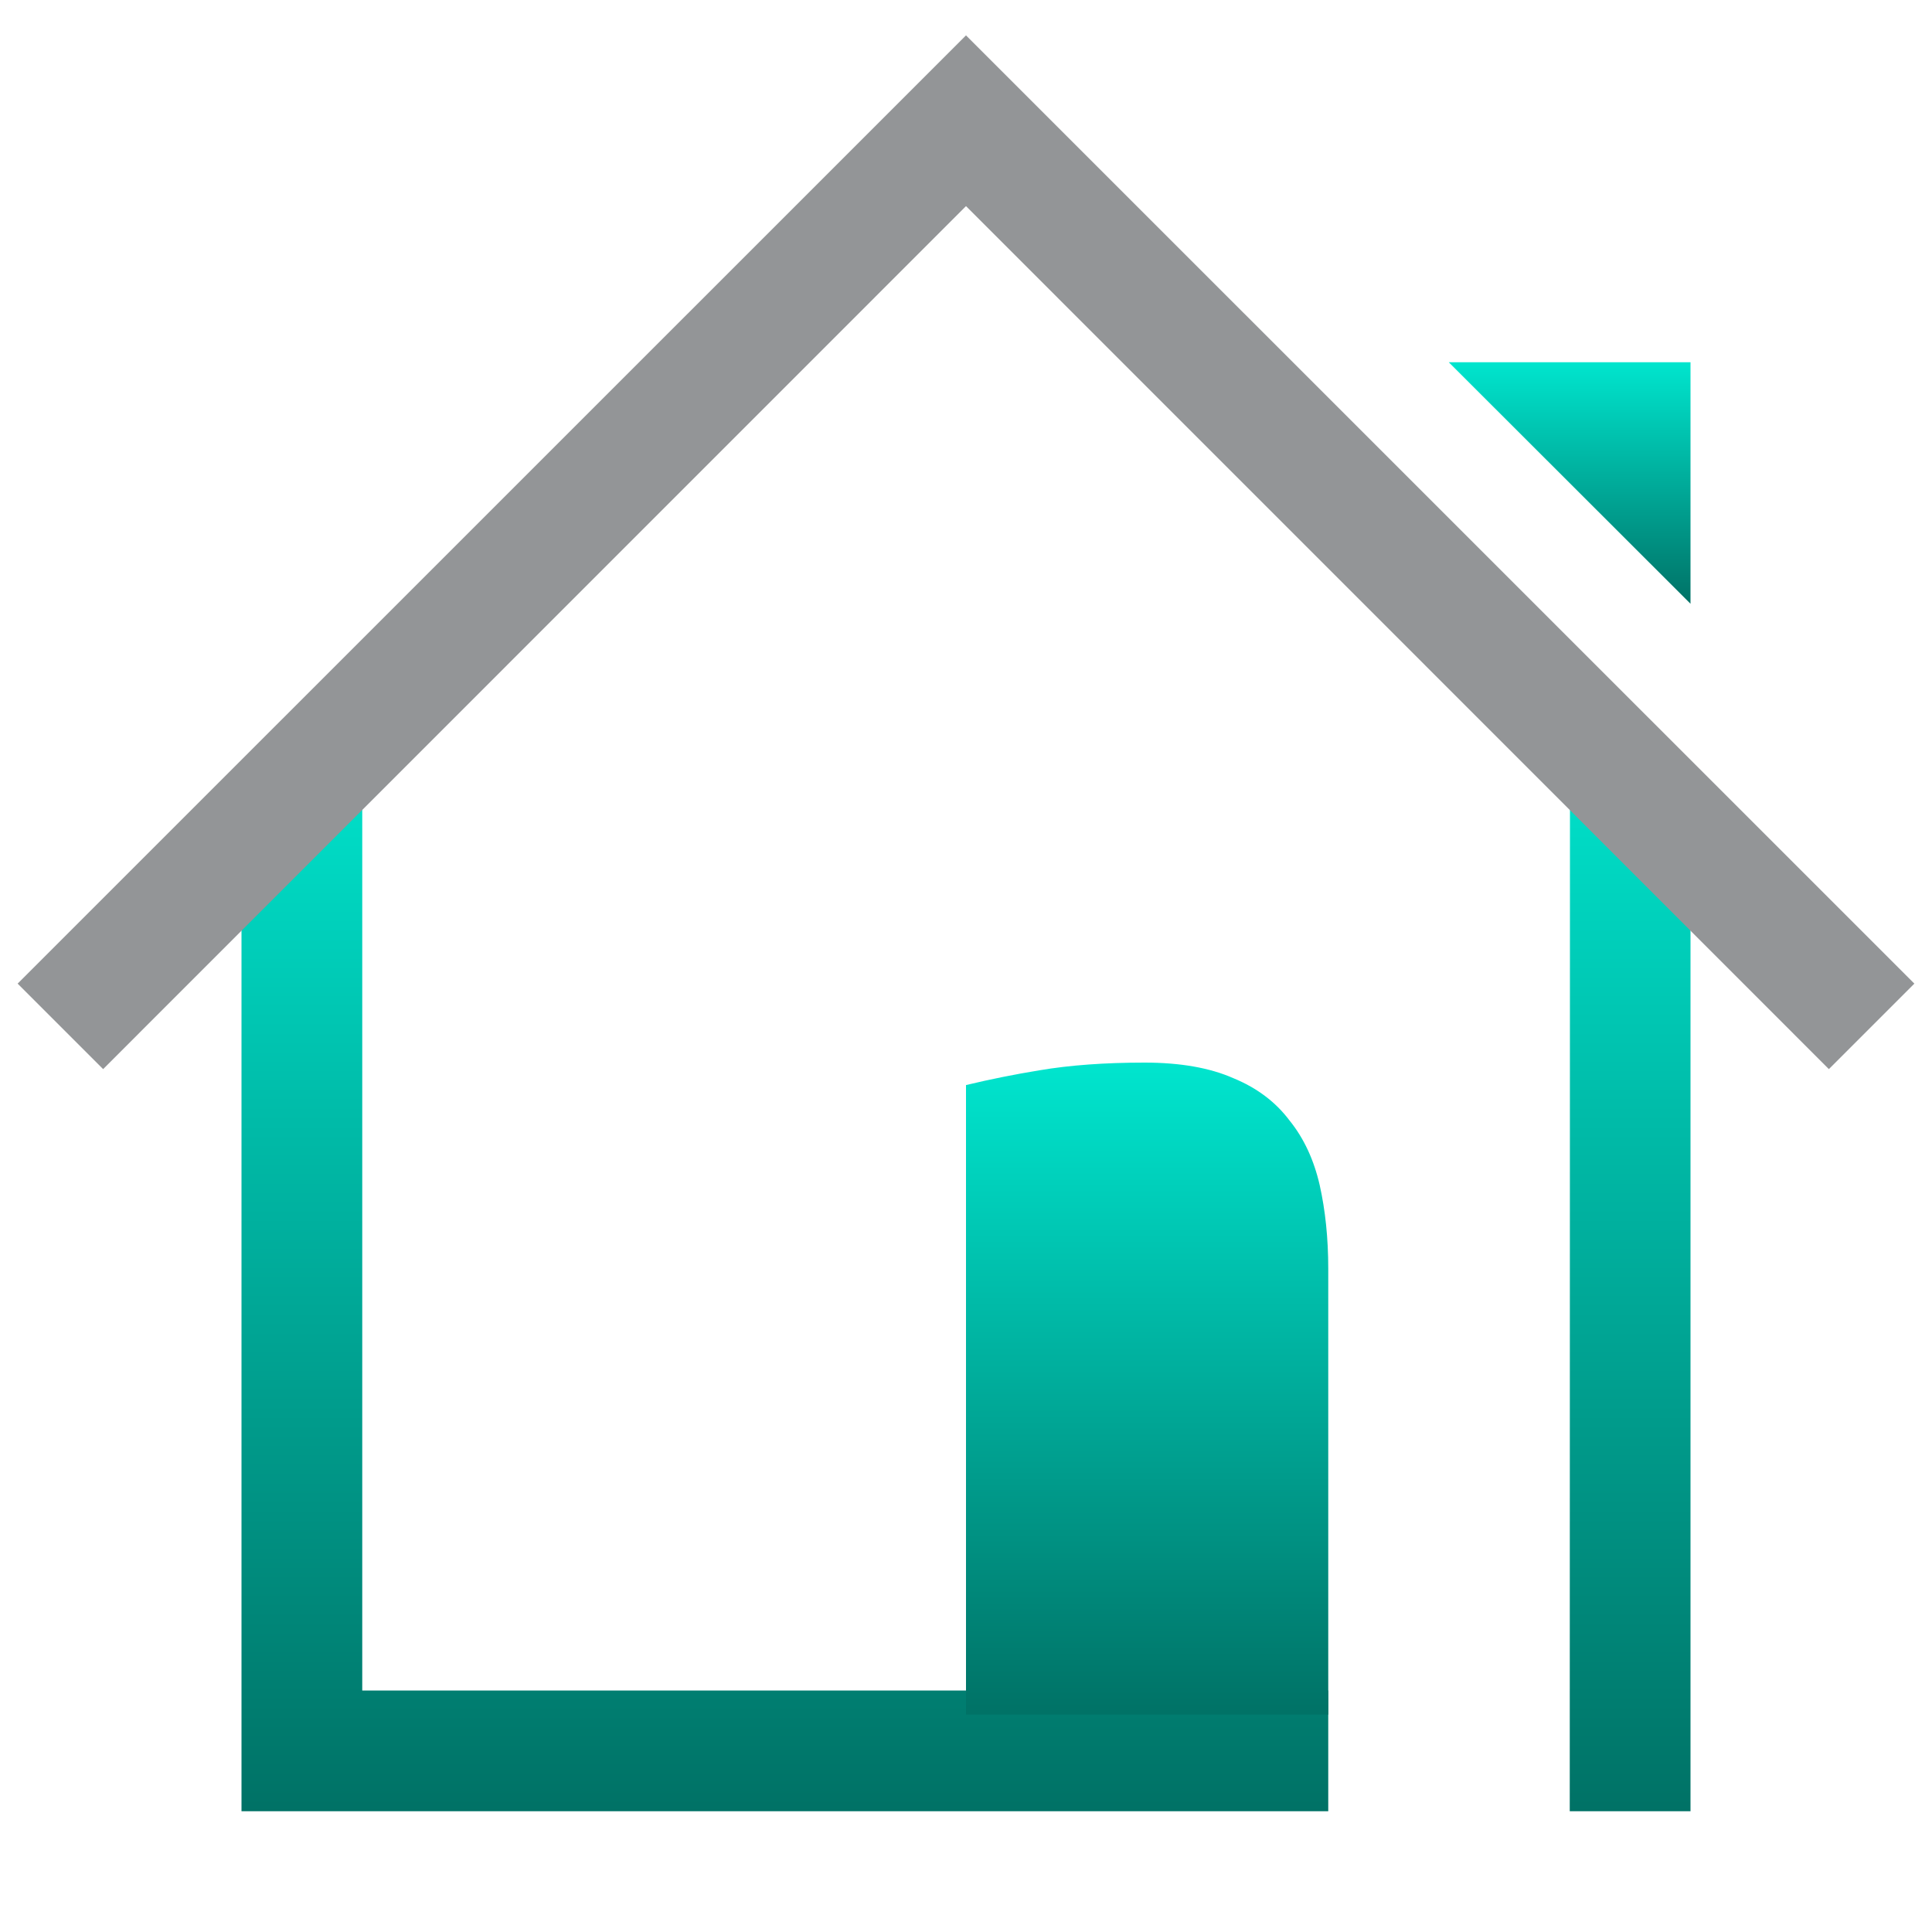
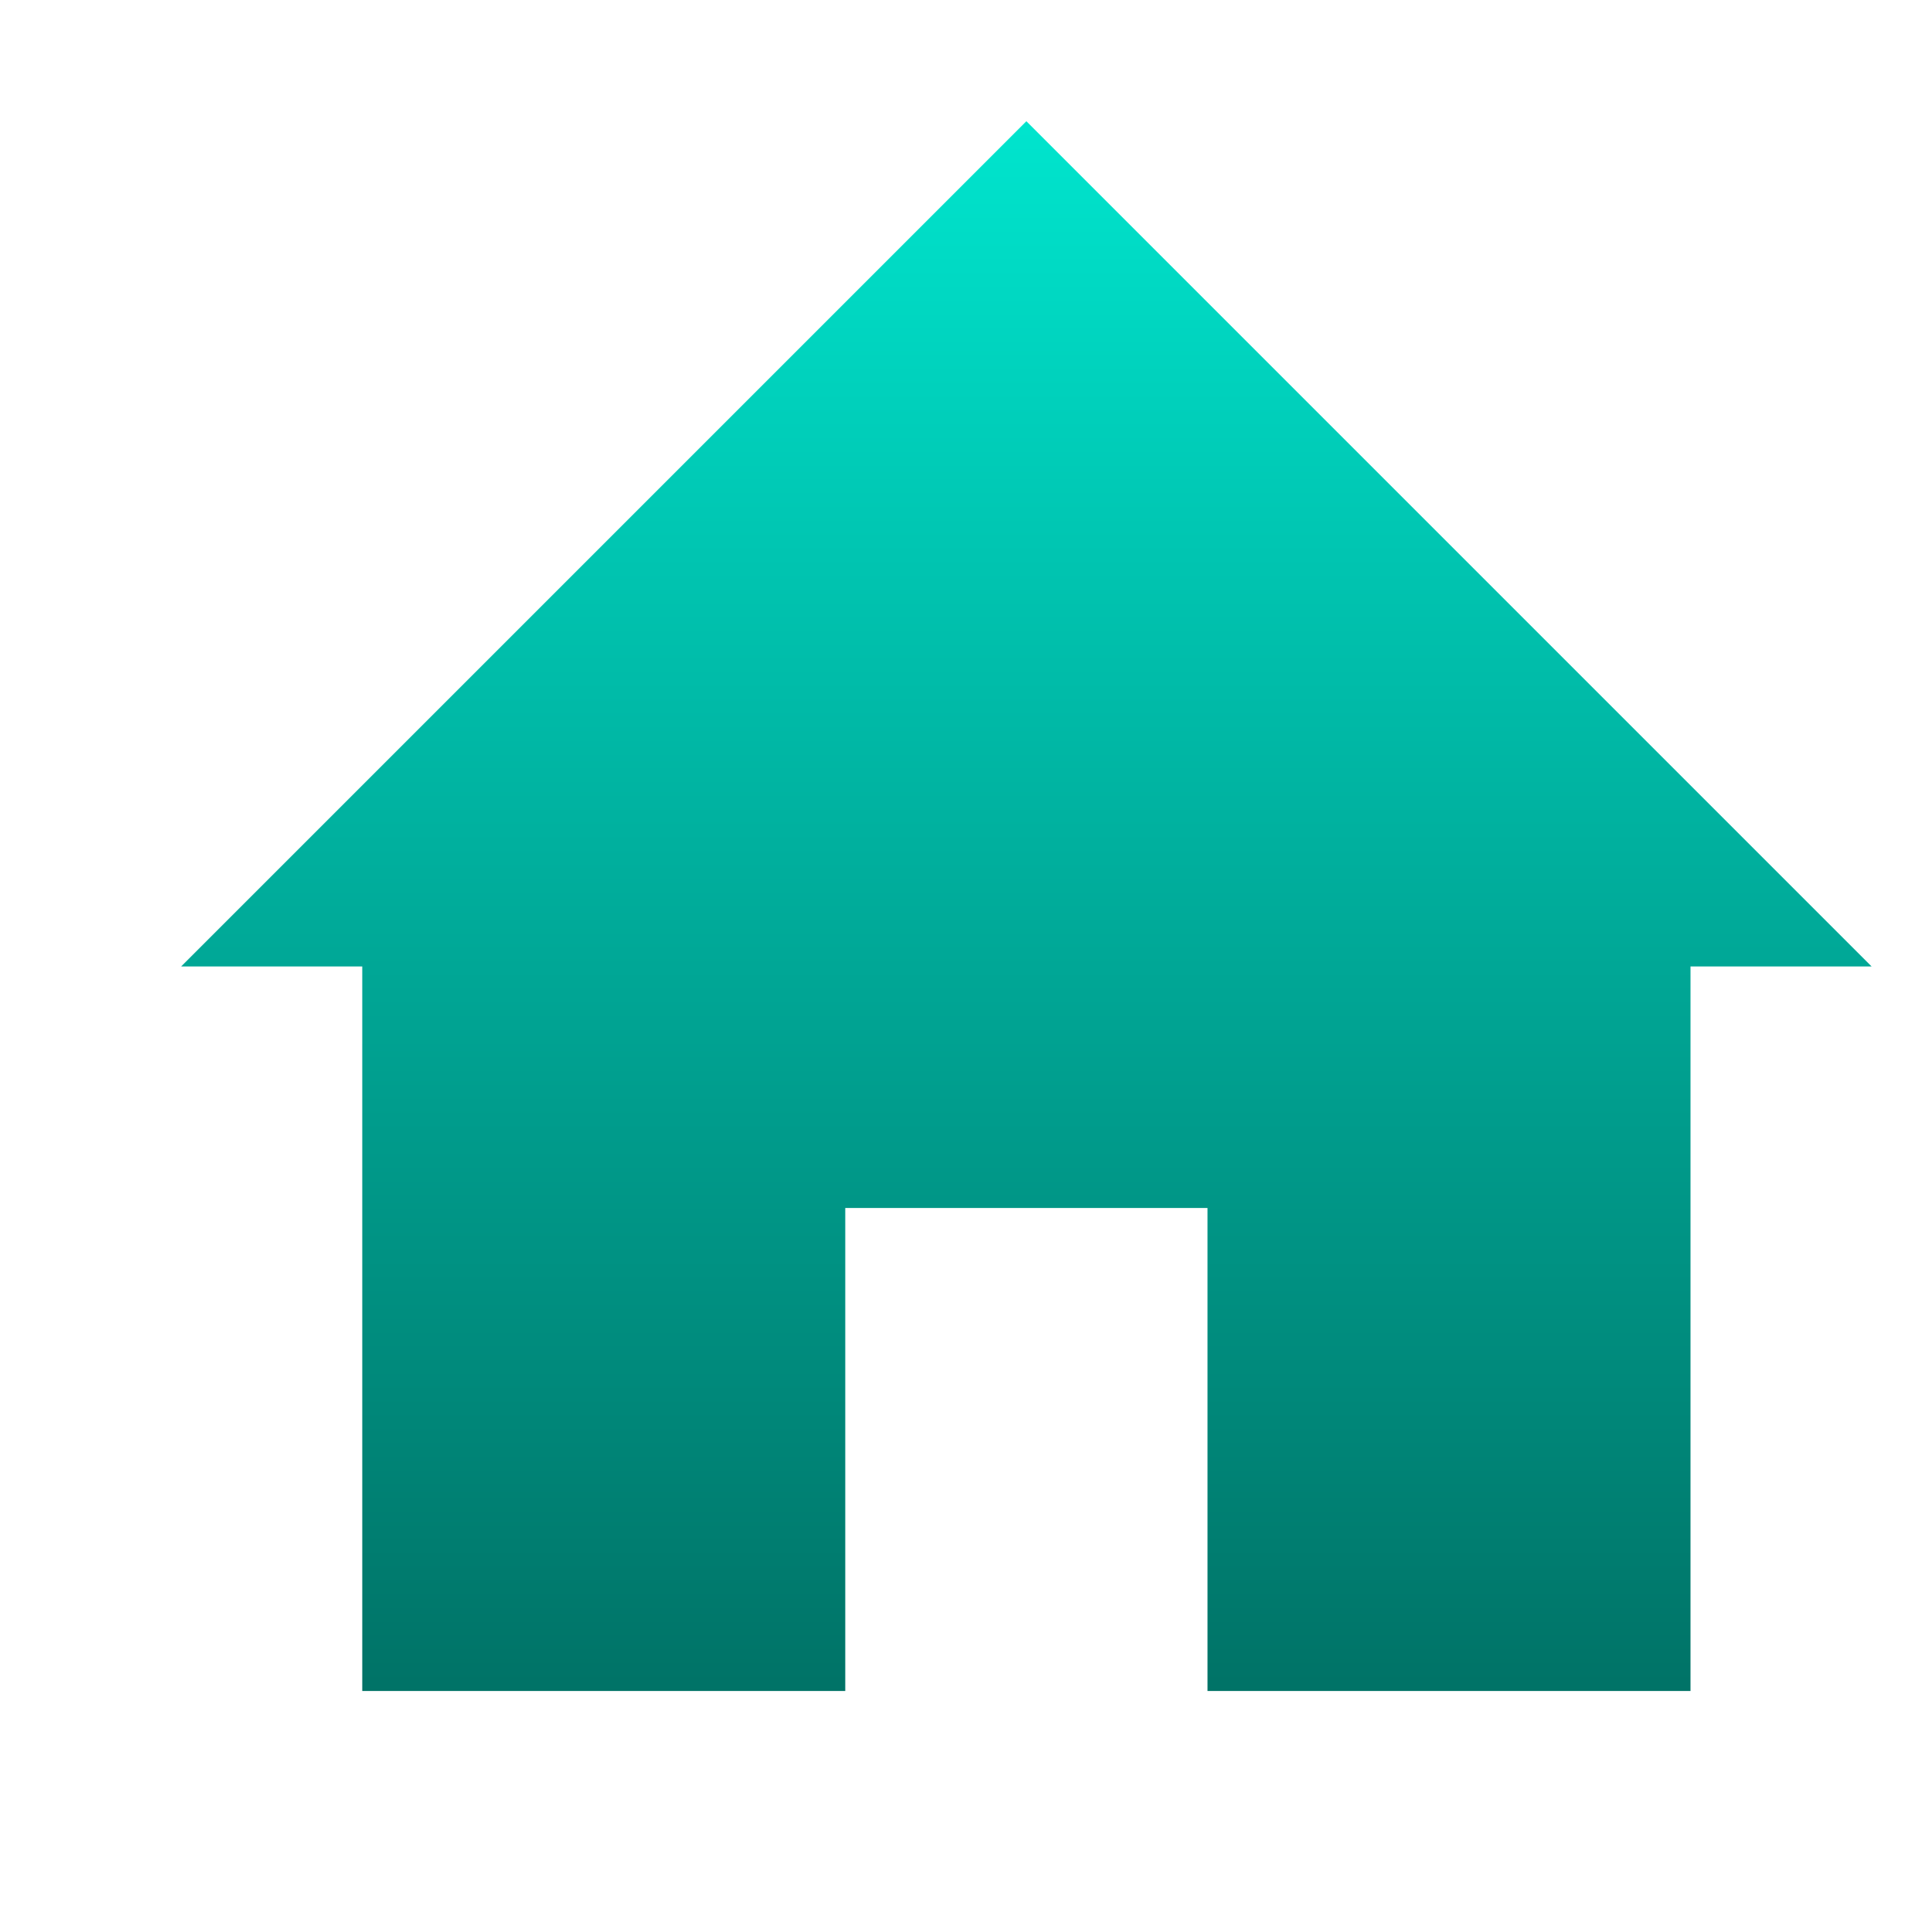
<svg xmlns="http://www.w3.org/2000/svg" width="16" height="16" version="1.1">
  <defs>
    <style id="current-color-scheme" type="text/css">
   .ColorScheme-Text { color: #939597; } .ColorScheme-Highlight { color: #1AD6AB; }
  </style>
    <linearGradient id="arrongin" x1="0%" x2="0%" y1="0%" y2="100%">
-       <stop offset="0%" style="stop-color: #dd9b44; stop-opacity: 1" />
-       <stop offset="100%" style="stop-color: #ad6c16; stop-opacity: 1" />
+       <stop offset="0%" stop-color="#dd9b44" stop-opacity="1" />
+       <stop offset="100%" stop-color="#ad6c16" stop-opacity="1" />
    </linearGradient>
    <linearGradient id="aurora" x1="0%" x2="0%" y1="0%" y2="100%">
-       <stop offset="0%" style="stop-color: #09D4DF; stop-opacity: 1" />
-       <stop offset="100%" style="stop-color: #9269F4; stop-opacity: 1" />
+       <stop offset="0%" stop-color="#09D4DF" stop-opacity="1" />
+       <stop offset="100%" stop-color="#9269F4" stop-opacity="1" />
+     </linearGradient>
+     <linearGradient id="cyberblue" x1="0%" x2="0%" y1="0%" y2="100%">
+       <stop offset="0%" stop-color="#07B3FF" stop-opacity="1" />
+       <stop offset="100%" stop-color="#007DE8" stop-opacity="1" />
    </linearGradient>
    <linearGradient id="cyberneon" x1="0%" x2="0%" y1="0%" y2="100%">
-       <stop offset="0" style="stop-color: #0abdc6; stop-opacity: 1" />
-       <stop offset="1" style="stop-color: #ea00d9; stop-opacity: 1" />
+       <stop offset="0%" stop-color="#0abdc6" stop-opacity="1" />
+       <stop offset="100%" stop-color="#ea00d9" stop-opacity="1" />
    </linearGradient>
    <linearGradient id="fitdance" x1="0%" x2="0%" y1="0%" y2="100%">
-       <stop offset="0%" style="stop-color: #1AD6AB; stop-opacity: 1" />
-       <stop offset="100%" style="stop-color: #329DB6; stop-opacity: 1" />
+       <stop offset="0%" stop-color="#1AD6AB" stop-opacity="1" />
+       <stop offset="100%" stop-color="#329DB6" stop-opacity="1" />
    </linearGradient>
    <linearGradient id="oomox" x1="0%" x2="0%" y1="0%" y2="100%">
-       <stop offset="0%" style="stop-color: #00e5ce; stop-opacity: 1" />
-       <stop offset="100%" style="stop-color: #007266; stop-opacity: 1" />
+       <stop offset="0%" stop-color="#00e5ce" stop-opacity="1" />
+       <stop offset="100%" stop-color="#007266" stop-opacity="1" />
    </linearGradient>
    <linearGradient id="rainblue" x1="0%" x2="0%" y1="0%" y2="100%">
-       <stop offset="0%" style="stop-color: #00F260; stop-opacity: 1" />
-       <stop offset="100%" style="stop-color: #0575E6; stop-opacity: 1" />
+       <stop offset="0%" stop-color="#00F260" stop-opacity="1" />
+       <stop offset="100%" stop-color="#0575E6" stop-opacity="1" />
+     </linearGradient>
+     <linearGradient id="redcarbon" x1="0%" x2="0%" y1="0%" y2="100%">
+       <stop offset="0%" stop-color="#FF6D57" stop-opacity="1" />
+       <stop offset="50%" stop-color="#FF5160" stop-opacity="1" />
+       <stop offset="100%" stop-color="#F50F22" stop-opacity="1" />
    </linearGradient>
    <linearGradient id="sunrise" x1="0%" x2="0%" y1="0%" y2="100%">
-       <stop offset="0%" style="stop-color: #FF8501; stop-opacity: 1" />
-       <stop offset="100%" style="stop-color: #FFCB01; stop-opacity: 1" />
+       <stop offset="0%" stop-color="#FF8501" stop-opacity="1" />
+       <stop offset="100%" stop-color="#FFCB01" stop-opacity="1" />
    </linearGradient>
    <linearGradient id="telinkrin" x1="0%" x2="0%" y1="0%" y2="100%">
-       <stop offset="0%" style="stop-color: #b2ced6; stop-opacity: 1" />
-       <stop offset="100%" style="stop-color: #6da5b7; stop-opacity: 1" />
+       <stop offset="0%" stop-color="#b2ced6" stop-opacity="1" />
+       <stop offset="100%" stop-color="#6da5b7" stop-opacity="1" />
    </linearGradient>
    <linearGradient id="60spsycho" x1="0%" x2="0%" y1="0%" y2="100%">
-       <stop offset="0%" style="stop-color: #df5940; stop-opacity: 1" />
-       <stop offset="25%" style="stop-color: #d8d15f; stop-opacity: 1" />
-       <stop offset="50%" style="stop-color: #e9882a; stop-opacity: 1" />
-       <stop offset="100%" style="stop-color: #279362; stop-opacity: 1" />
+       <stop offset="0%" stop-color="#df5940" stop-opacity="1" />
+       <stop offset="25%" stop-color="#d8d15f" stop-opacity="1" />
+       <stop offset="50%" stop-color="#e9882a" stop-opacity="1" />
+       <stop offset="100%" stop-color="#279362" stop-opacity="1" />
    </linearGradient>
    <linearGradient id="90ssummer" x1="0%" x2="0%" y1="0%" y2="100%">
-       <stop offset="0%" style="stop-color: #f618c7; stop-opacity: 1" />
-       <stop offset="20%" style="stop-color: #94ffab; stop-opacity: 1" />
-       <stop offset="50%" style="stop-color: #fbfd54; stop-opacity: 1" />
-       <stop offset="100%" style="stop-color: #0f83ae; stop-opacity: 1" />
+       <stop offset="0%" stop-color="#f618c7" stop-opacity="1" />
+       <stop offset="20%" stop-color="#94ffab" stop-opacity="1" />
+       <stop offset="50%" stop-color="#fbfd54" stop-opacity="1" />
+       <stop offset="100%" stop-color="#0f83ae" stop-opacity="1" />
    </linearGradient>
  </defs>
-   <g transform="translate(-512 -32)">
-     <path fill="url(#oomox)" class="ColorScheme-Text" d="M526 37v-2h-2.002z" overflow="visible" />
-     <path fill="url(#oomox)" class="ColorScheme-Text" d="M514 39v8h9v-1h-8v-7.667zm11.002-1L525 47h1v-8z" />
-     <path fill="url(#oomox)" class="ColorScheme-Text" d="M520 40.986a8.47 8.47 0 0 1 .607-.122c.253-.043.543-.064.872-.064.295 0 .54.043.735.129.195.08.35.197.465.35.119.147.202.326.25.535.047.21.071.44.071.693V46.2h-3z" />
-     <path fill="currentColor" fill-rule="evenodd" class="ColorScheme-Text" d="M520 32.293l-7.854 7.853.708.708L520 33.707l7.146 7.147.708-.708z" overflow="visible" />
-   </g>
+   <path fill="url(#oomox)" class="ColorScheme-Text" d="M 8.5 1.004 L 1.5 8.004 L 3 8.004 L 3 14.004 L 7 14.004 L 7 10.004 L 10 10.004 L 10 14.004 L 14 14.004 L 14 8.004 L 15.5 8.004 L 8.5 1.004 z" />
</svg>
